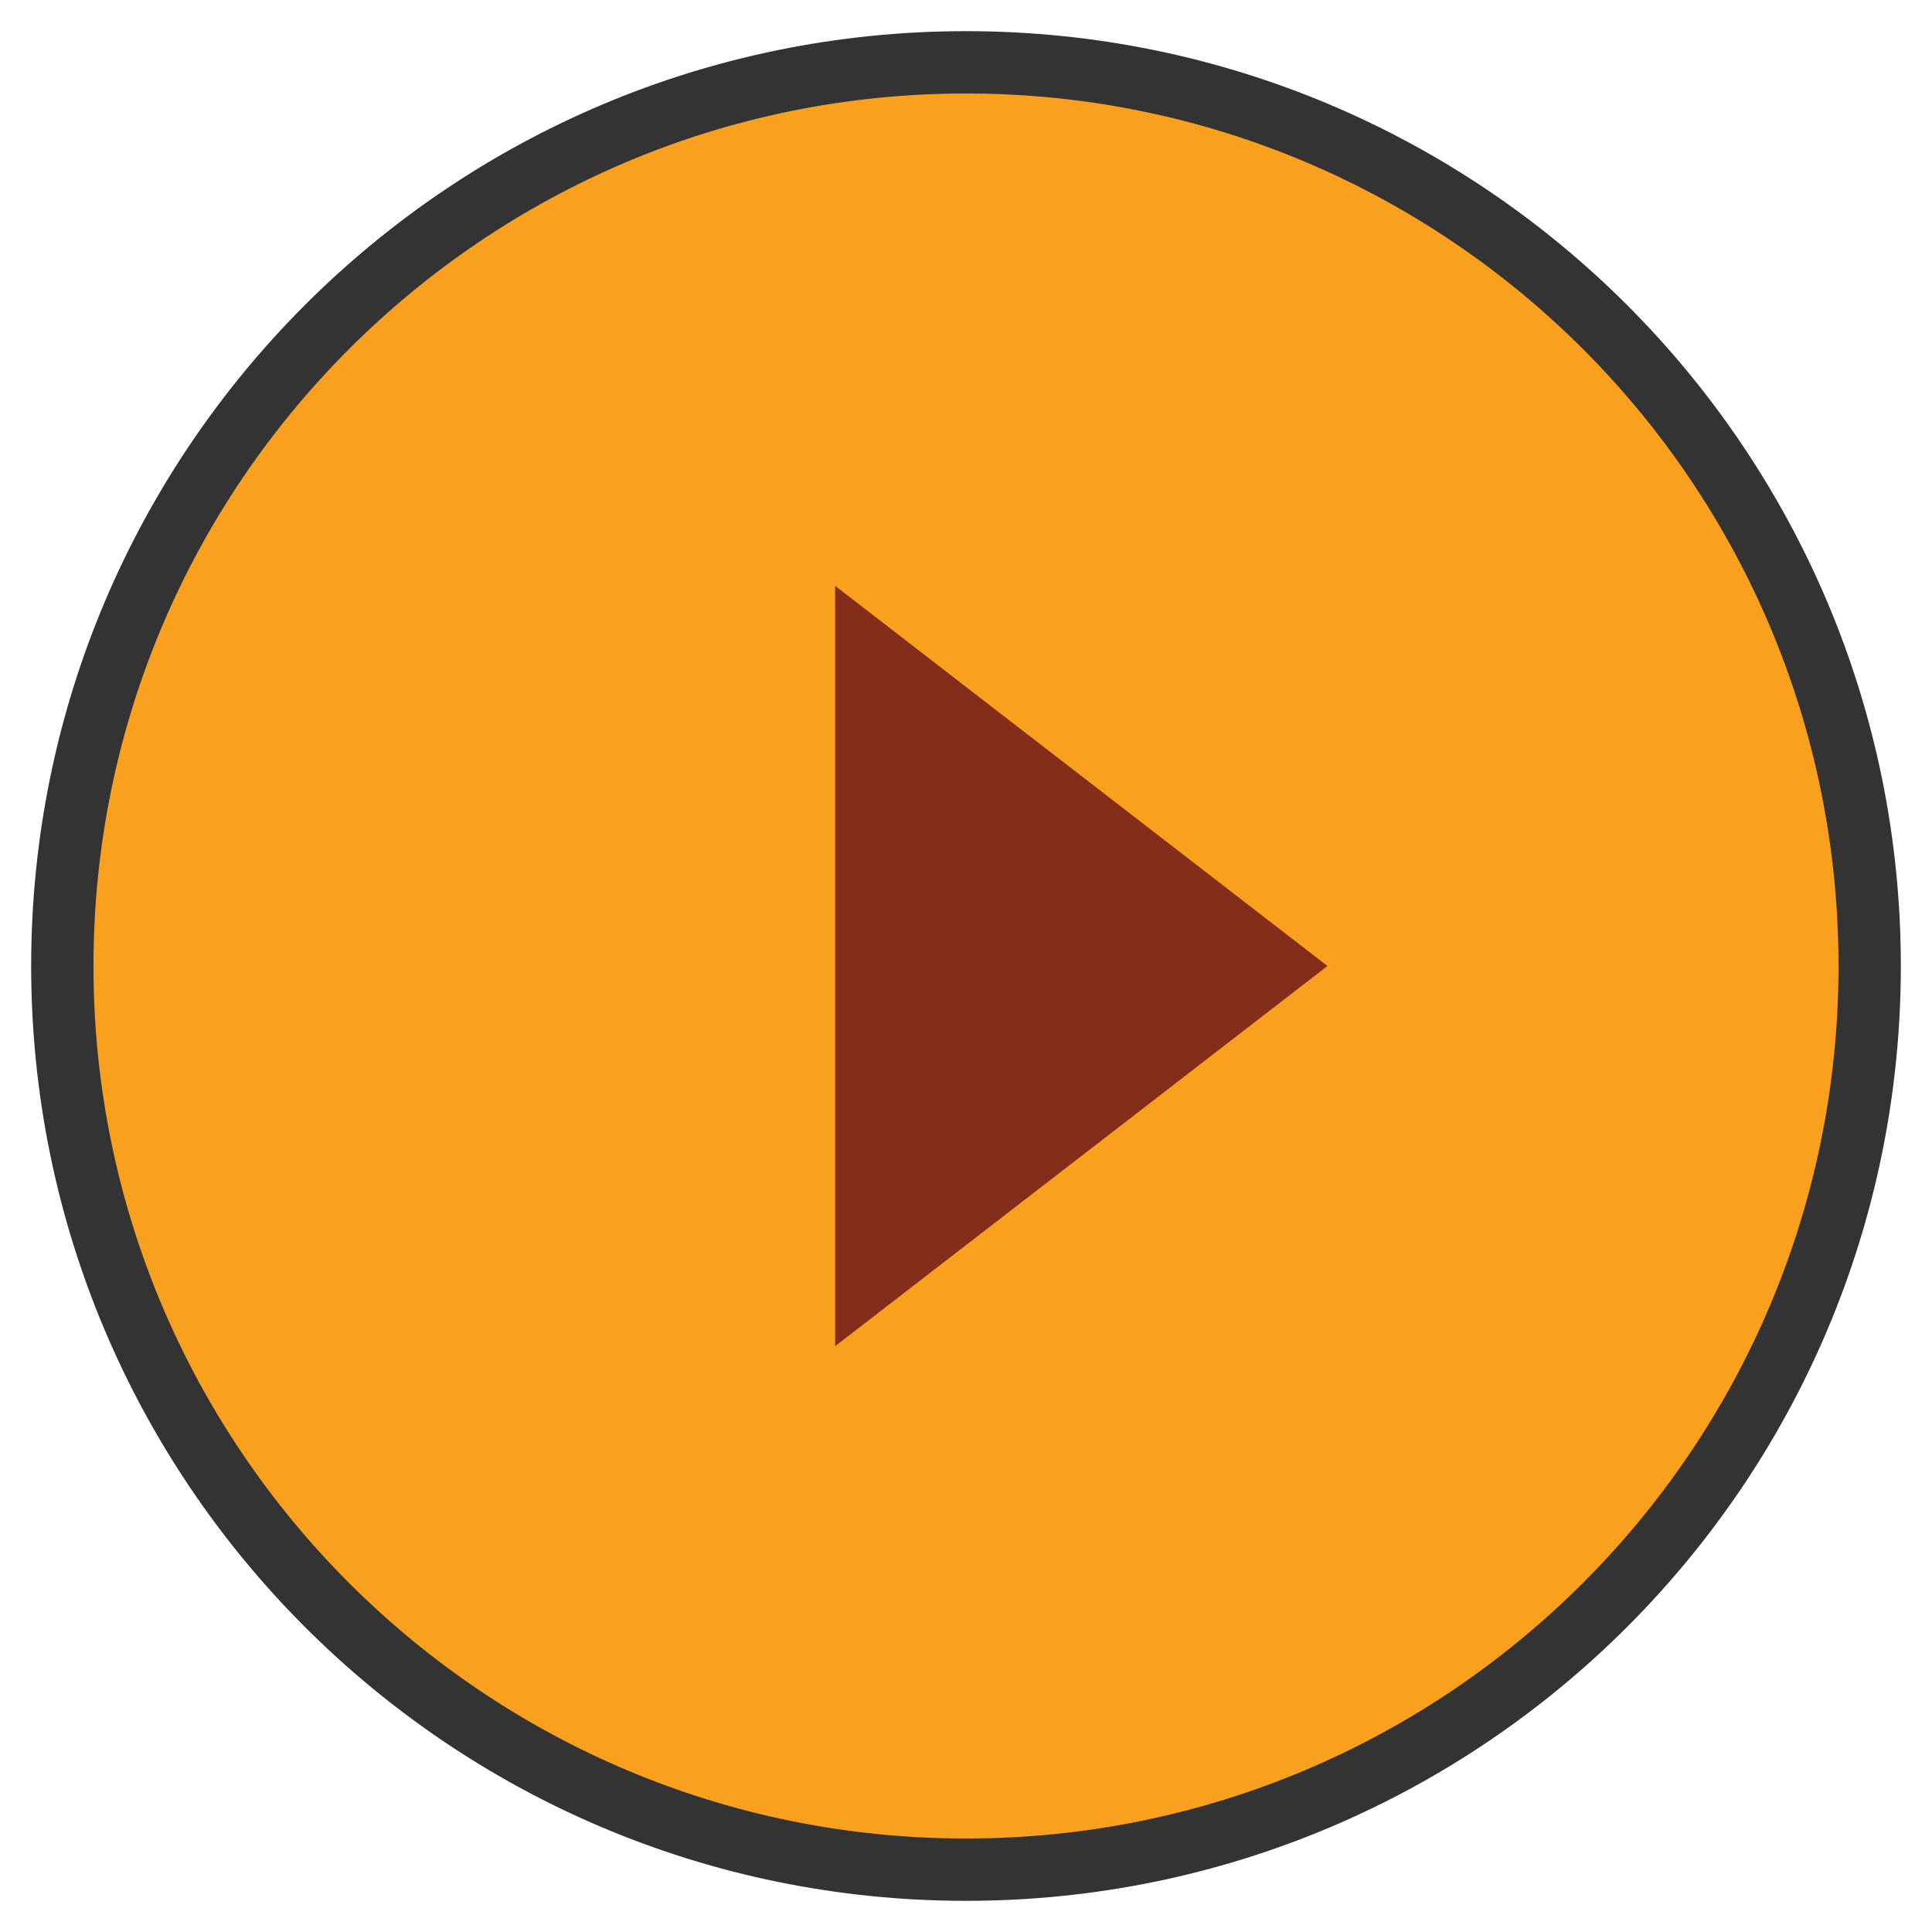
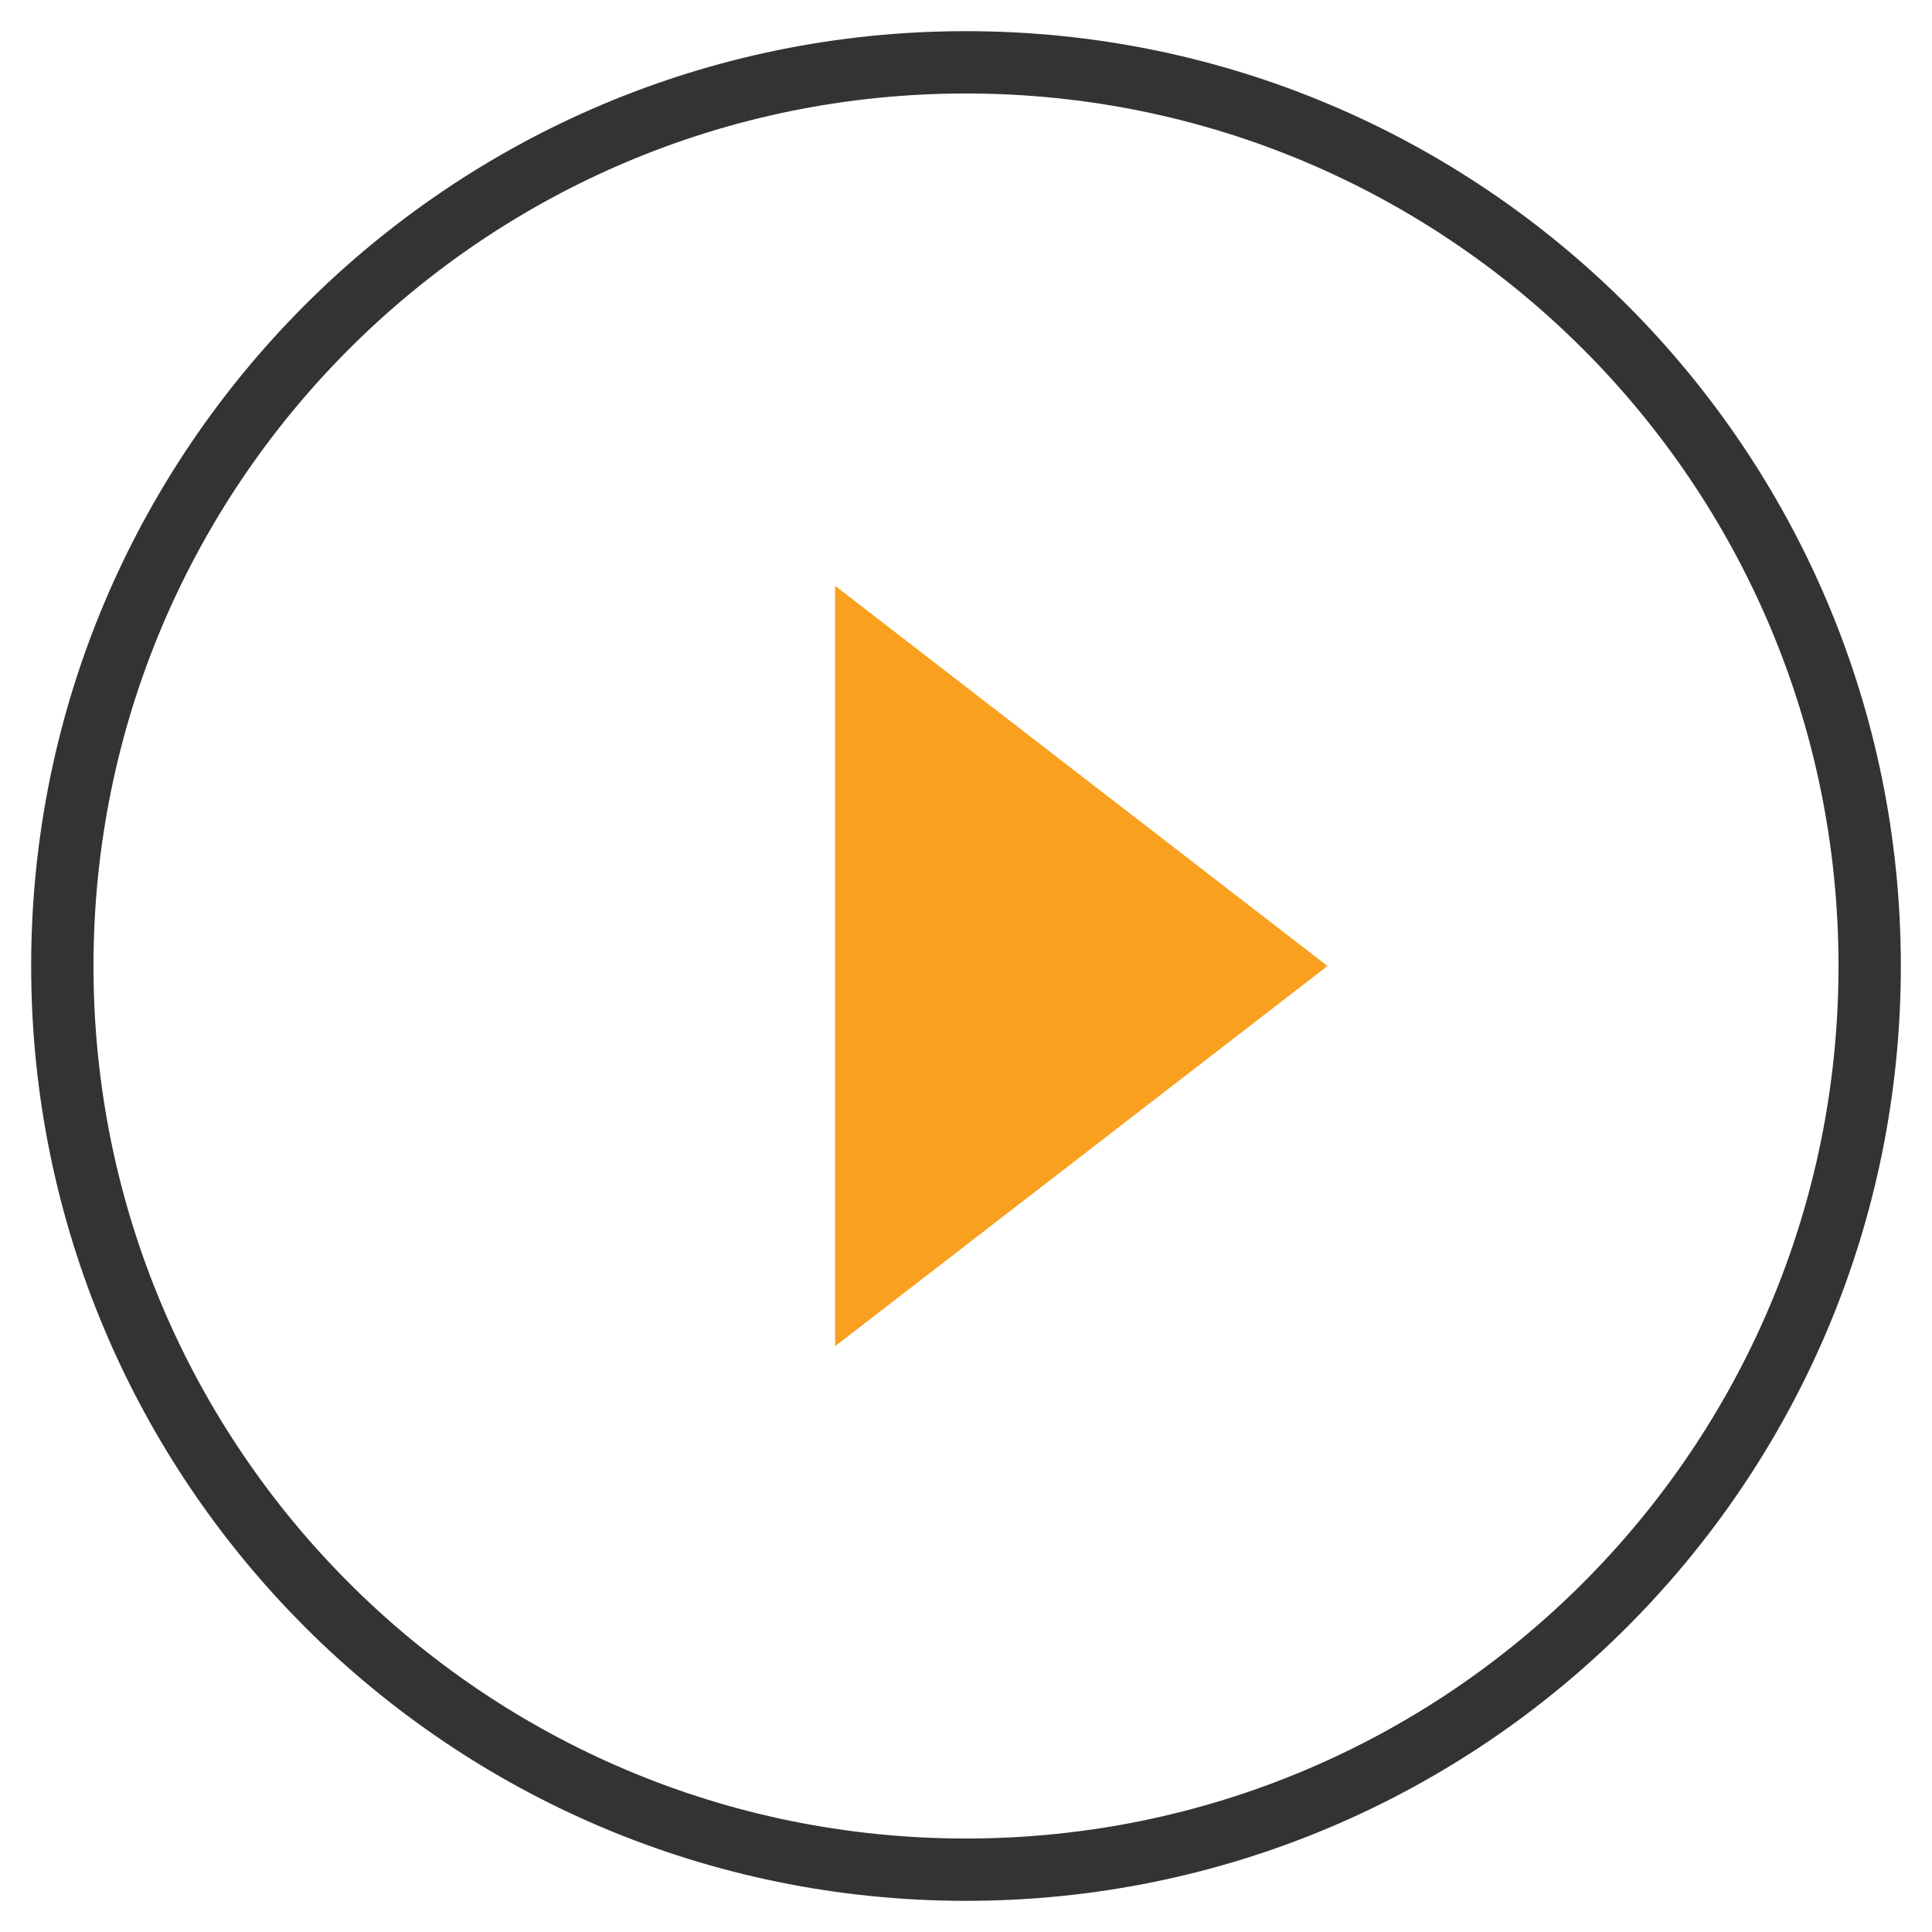
<svg xmlns="http://www.w3.org/2000/svg" version="1.1" id="Layer_1" x="0px" y="0px" viewBox="0 0 31 31" style="enable-background:new 0 0 31 31;" xml:space="preserve">
  <style type="text/css">
- 	.st0{fill:#F9A01F;stroke:#333333;stroke-miterlimit:10;}
+ 	.st0{fill:none;stroke:#333333;stroke-miterlimit:10;}
	.st1{fill:none;stroke:#F9A01B;stroke-miterlimit:10;}
	.st2{fill:#333333;}
	.st3{fill:#F9A01F;}
- 	.st4{fill:#822E1A;}
</style>
  <circle class="st0" cx="15.5" cy="15.5" r="14.5" />
  <line class="st1" x1="54.4" y1="89.3" x2="125.1" y2="89.3" />
  <rect x="-51.5" y="13.2" class="st2" width="29.3" height="44.8" />
  <rect x="38.8" y="2.2" class="st3" width="11.8" height="15.5" />
-   <polygon class="st4" points="13.4,9.4 21.3,15.5 13.4,21.6 " />
+   <polygon class="st3" points="13.4,9.4 21.3,15.5 13.4,21.6 " />
</svg>
